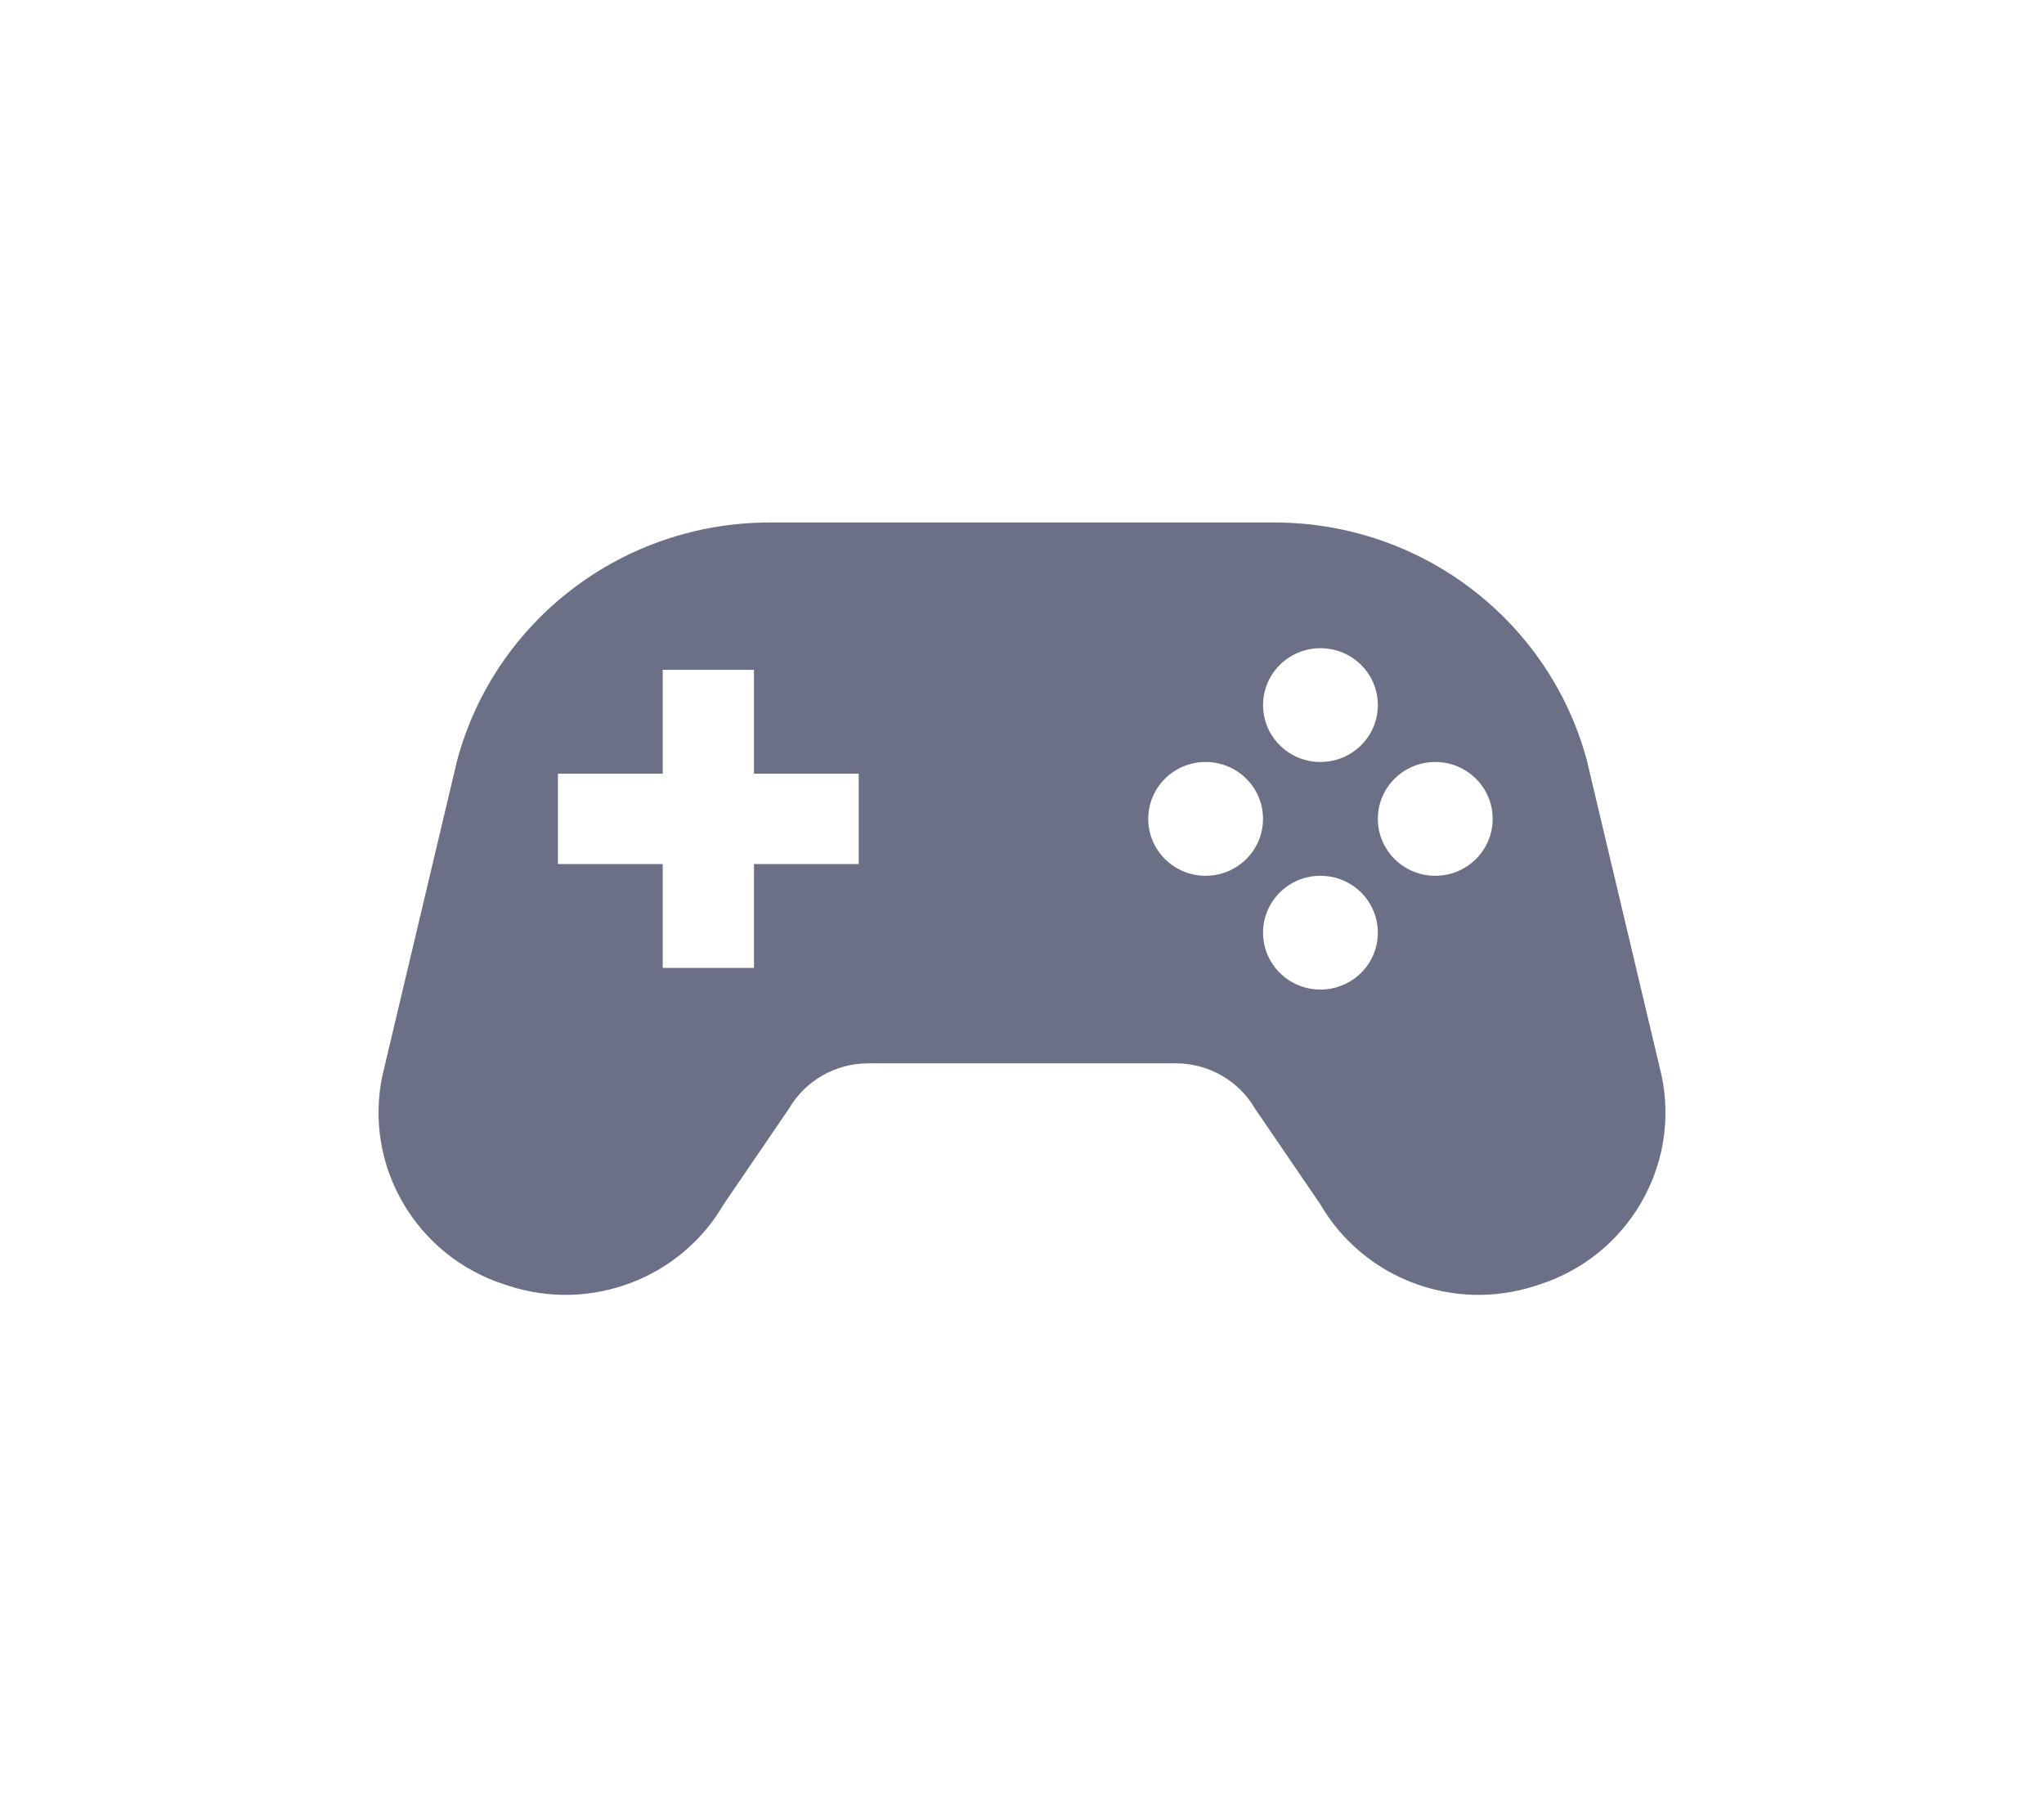
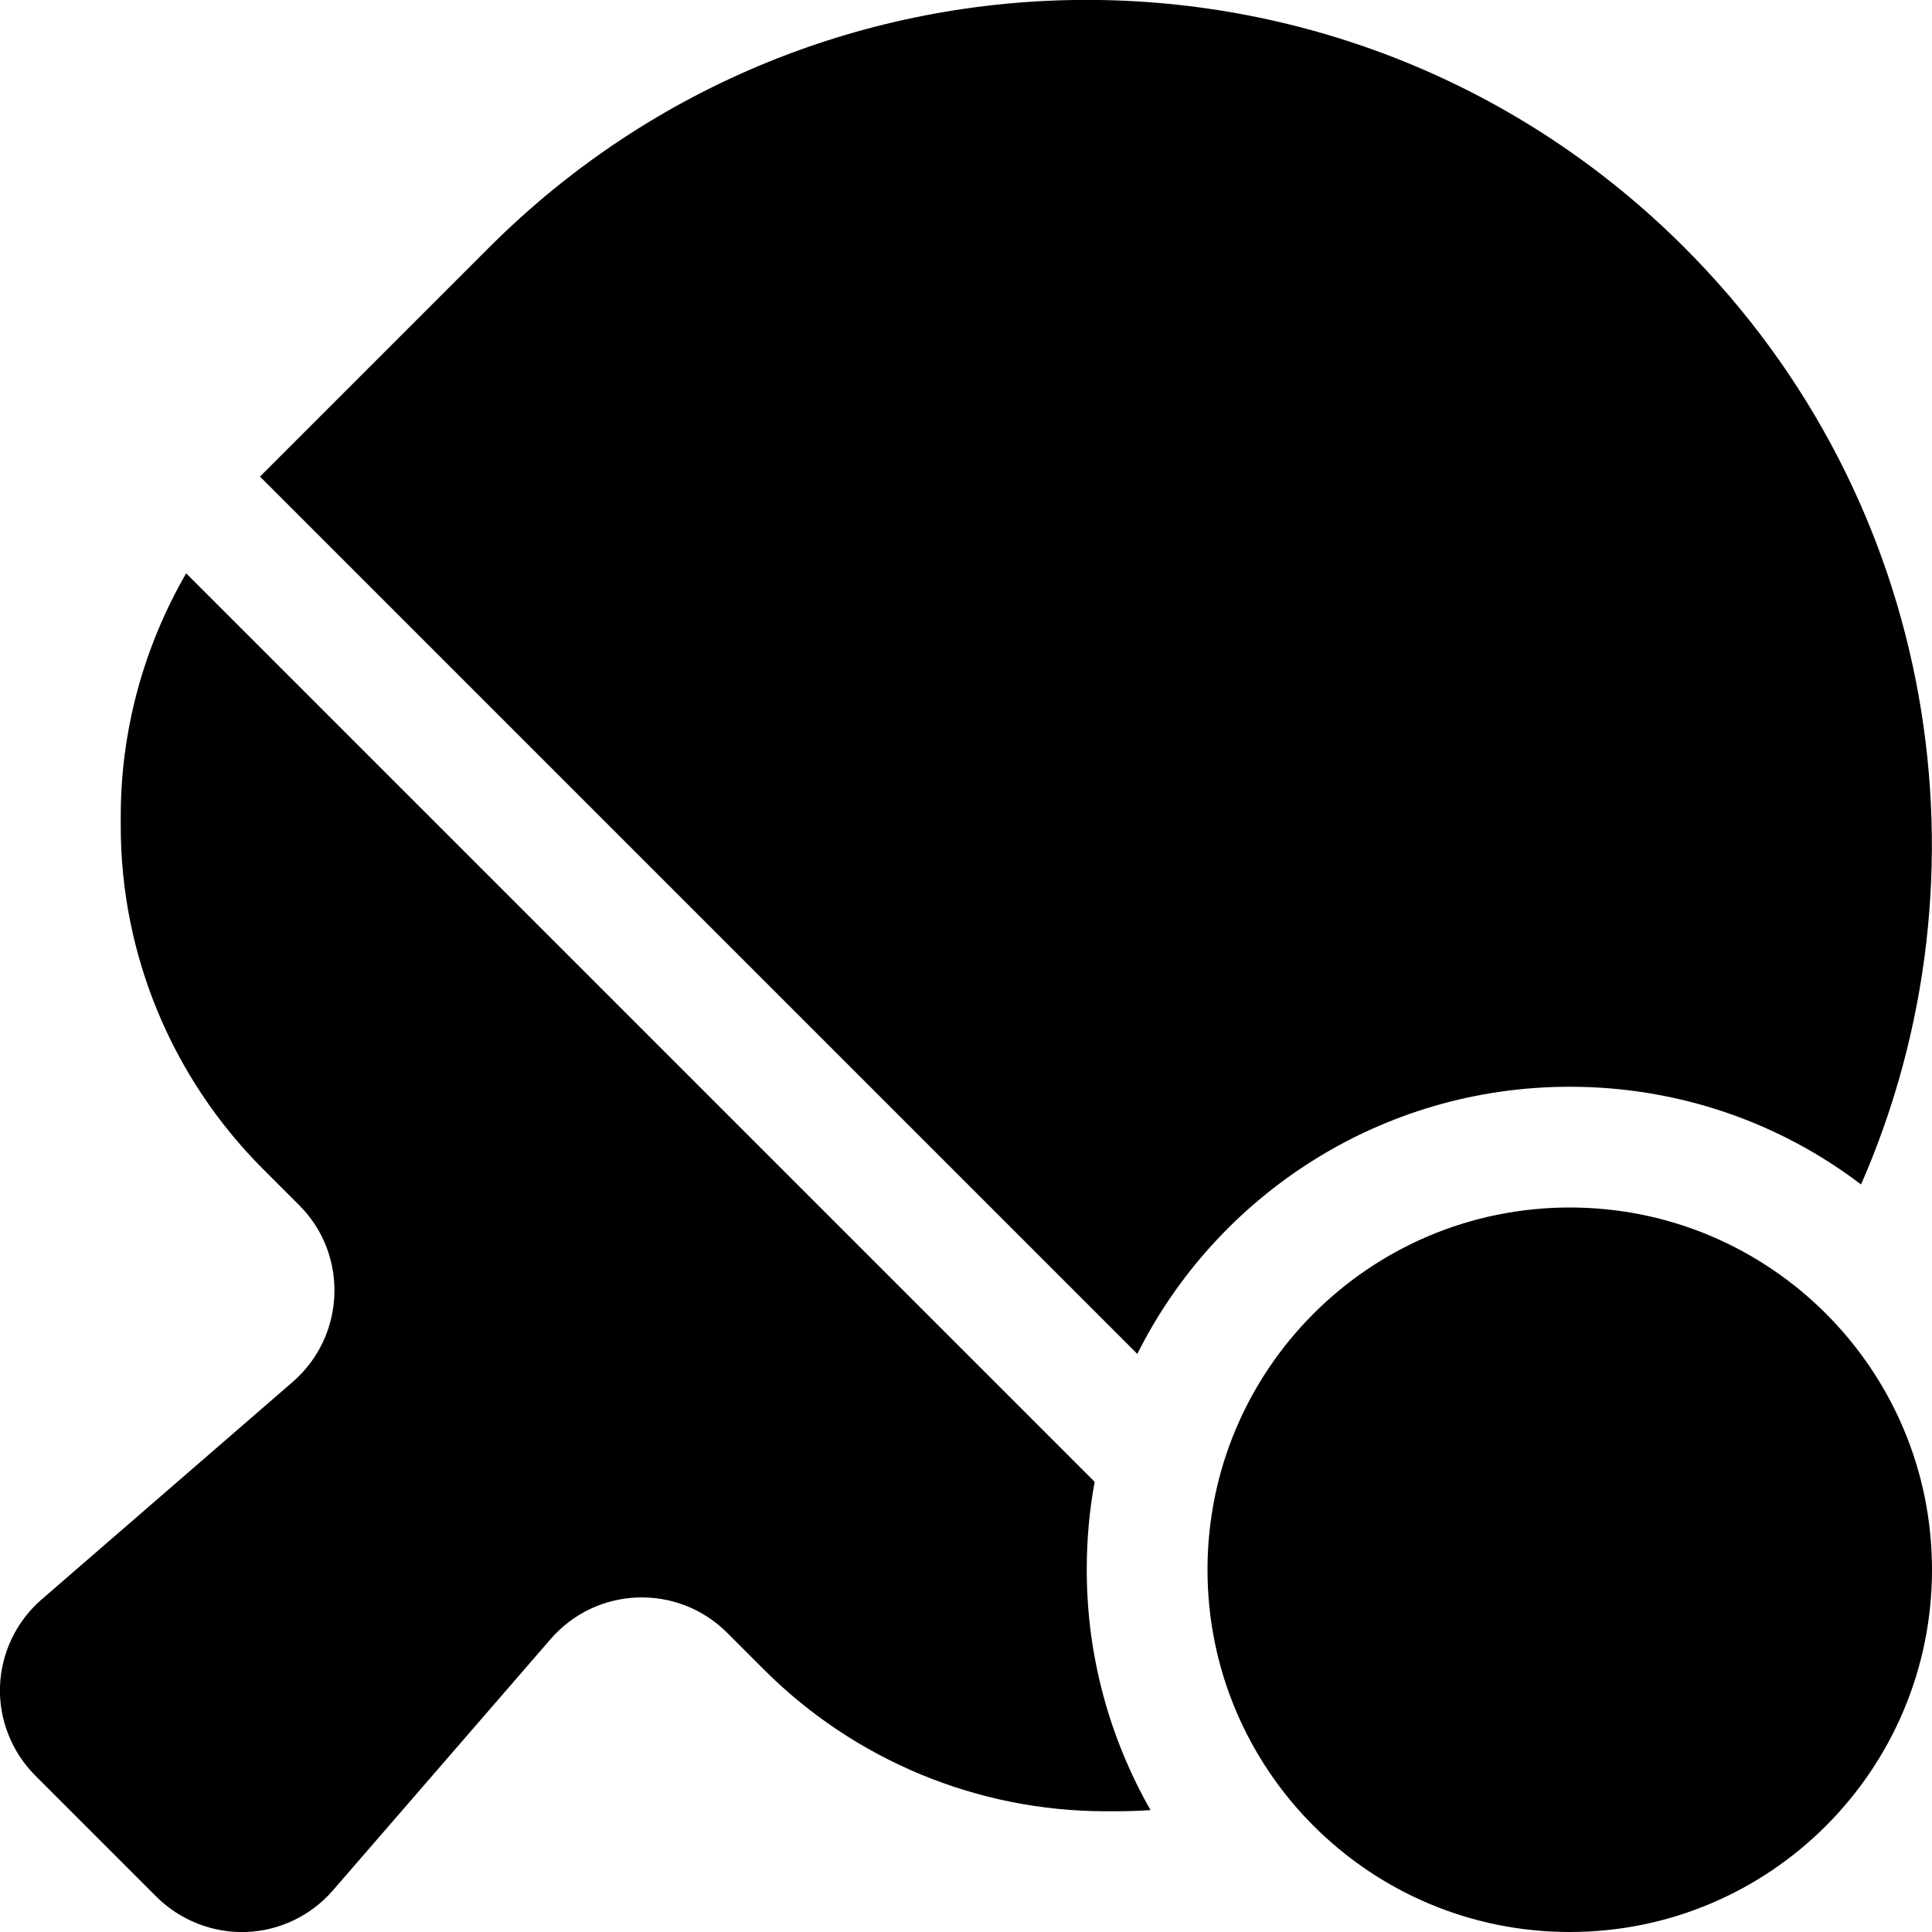
- <svg xmlns="http://www.w3.org/2000/svg" width="45" height="40" viewBox="0 0 45 40" fill="none">
-   <path d="M36.58 23.668L34.934 16.729C34.099 13.644 31.279 11.5 28.056 11.5H16.944C13.721 11.5 10.901 13.644 10.066 16.729L8.42 23.668C7.998 25.658 9.158 27.644 11.111 28.273L11.207 28.304C13.014 28.887 14.986 28.136 15.934 26.504L17.367 24.405C17.727 23.786 18.393 23.404 19.113 23.404H25.887C26.607 23.404 27.273 23.786 27.633 24.405L29.066 26.504C30.014 28.136 31.986 28.887 33.794 28.304L33.89 28.273C35.842 27.644 37.002 25.658 36.58 23.668ZM18.905 19.017H16.599V21.304H14.59V19.017H12.283V17.028H14.59V14.743H16.599V17.028H18.905V19.017ZM29.07 14.267C29.769 14.267 30.334 14.827 30.334 15.52C30.334 16.211 29.769 16.771 29.07 16.771C28.372 16.771 27.807 16.211 27.807 15.52C27.807 14.827 28.372 14.267 29.07 14.267ZM26.542 19.276C25.845 19.276 25.279 18.715 25.279 18.023C25.279 17.332 25.845 16.771 26.542 16.771C27.241 16.771 27.806 17.332 27.806 18.023C27.806 18.715 27.241 19.276 26.542 19.276ZM29.07 21.78C28.372 21.78 27.807 21.22 27.807 20.529C27.807 19.836 28.372 19.276 29.07 19.276C29.769 19.276 30.334 19.836 30.334 20.529C30.334 21.22 29.769 21.78 29.07 21.78ZM31.598 19.276C30.9 19.276 30.334 18.715 30.334 18.023C30.334 17.332 30.9 16.771 31.598 16.771C32.296 16.771 32.862 17.332 32.862 18.023C32.862 18.715 32.296 19.276 31.598 19.276Z" fill="#6B7086" />
+ <svg xmlns="http://www.w3.org/2000/svg" viewBox="0 0 512 512">
+   <path d="M416 288c-50.1 0-93.6 28.8-114.6 70.8L68.9 126.3l.6-.6 60.1-60.1c87.5-87.5 229.3-87.5 316.8 0c67.1 67.1 82.7 166.3 46.8 248.3C471.8 297.6 445 288 416 288zM49.3 151.9L290.1 392.7c-1.4 7.5-2.1 15.3-2.1 23.3c0 23.2 6.2 44.9 16.9 63.7c-3 .2-6.1 .3-9.2 .3l-2.7 0c-33.9 0-66.5-13.5-90.5-37.5l-9.8-9.8c-13.1-13.1-34.6-12.4-46.8 1.7L88.2 501c-5.8 6.7-14.2 10.7-23 11s-17.5-3.1-23.8-9.4l-32-32C3.1 464.3-.3 455.7 0 446.9s4.3-17.2 11-23l66.6-57.7c14-12.2 14.8-33.7 1.7-46.8l-9.8-9.8C45.5 285.5 32 252.9 32 219l0-2.7c0-22.8 6.1-44.9 17.3-64.3zM416 320a96 96 0 1 1 0 192 96 96 0 1 1 0-192z" />
</svg>
